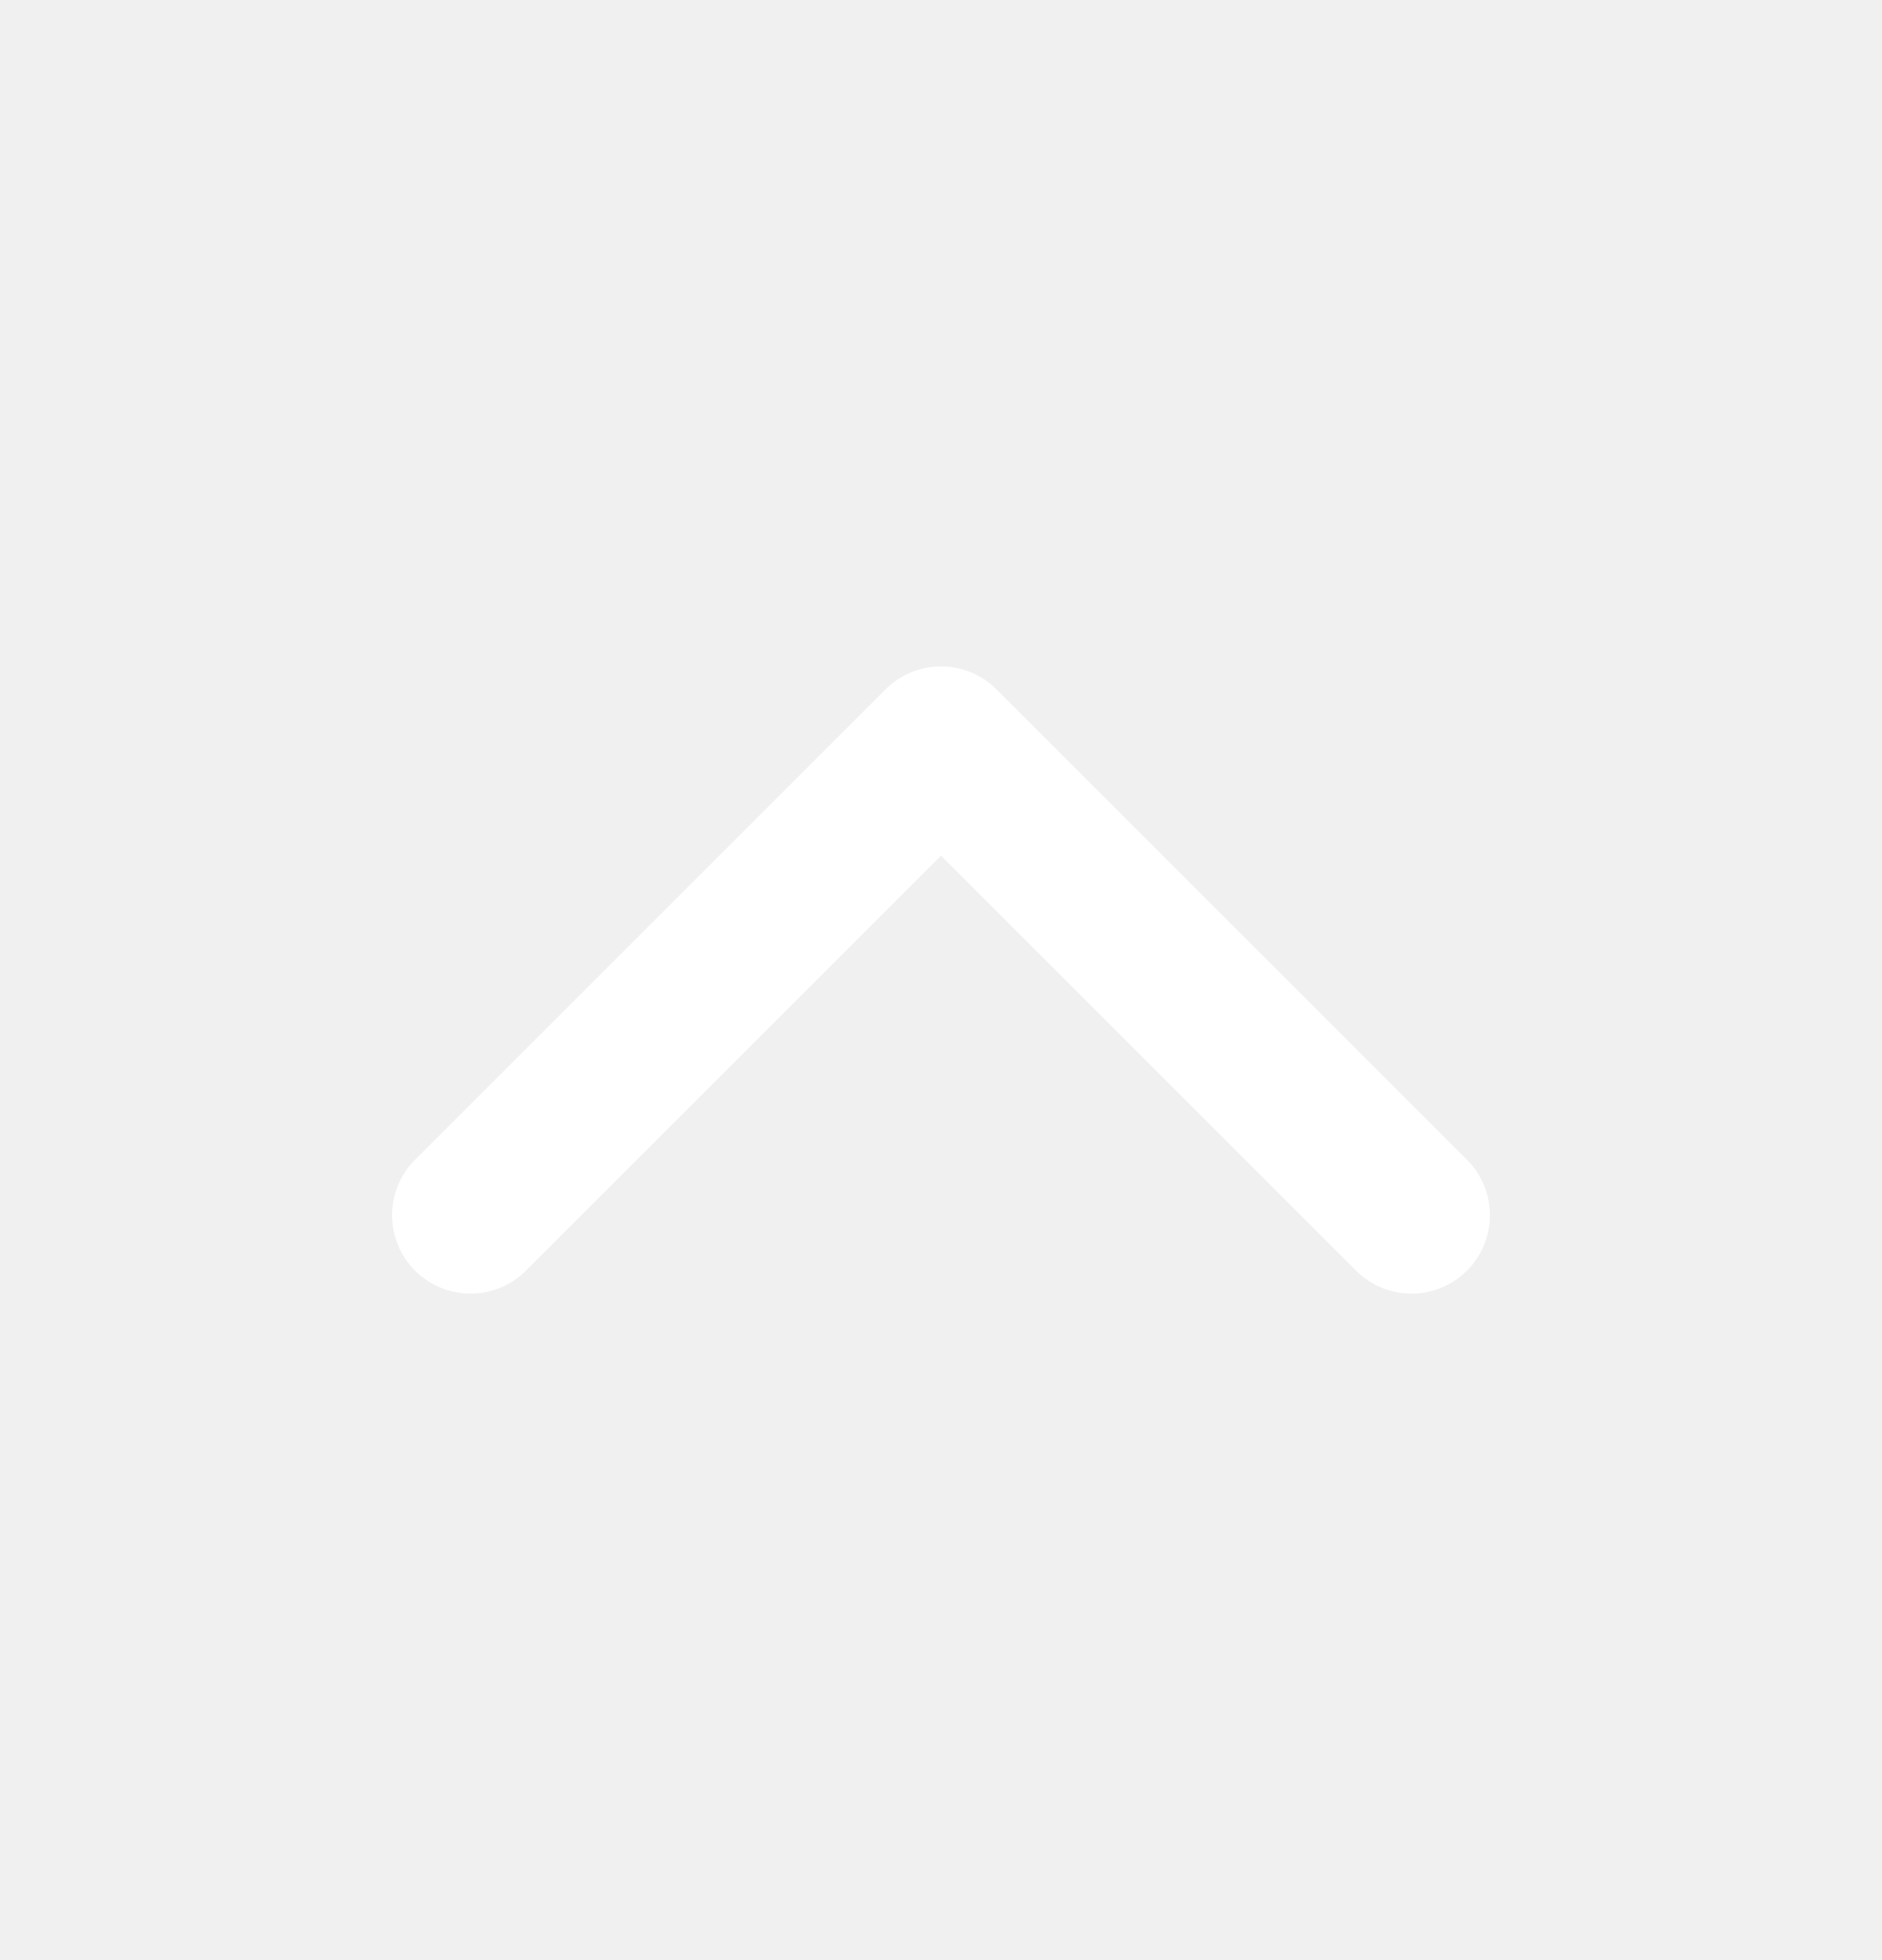
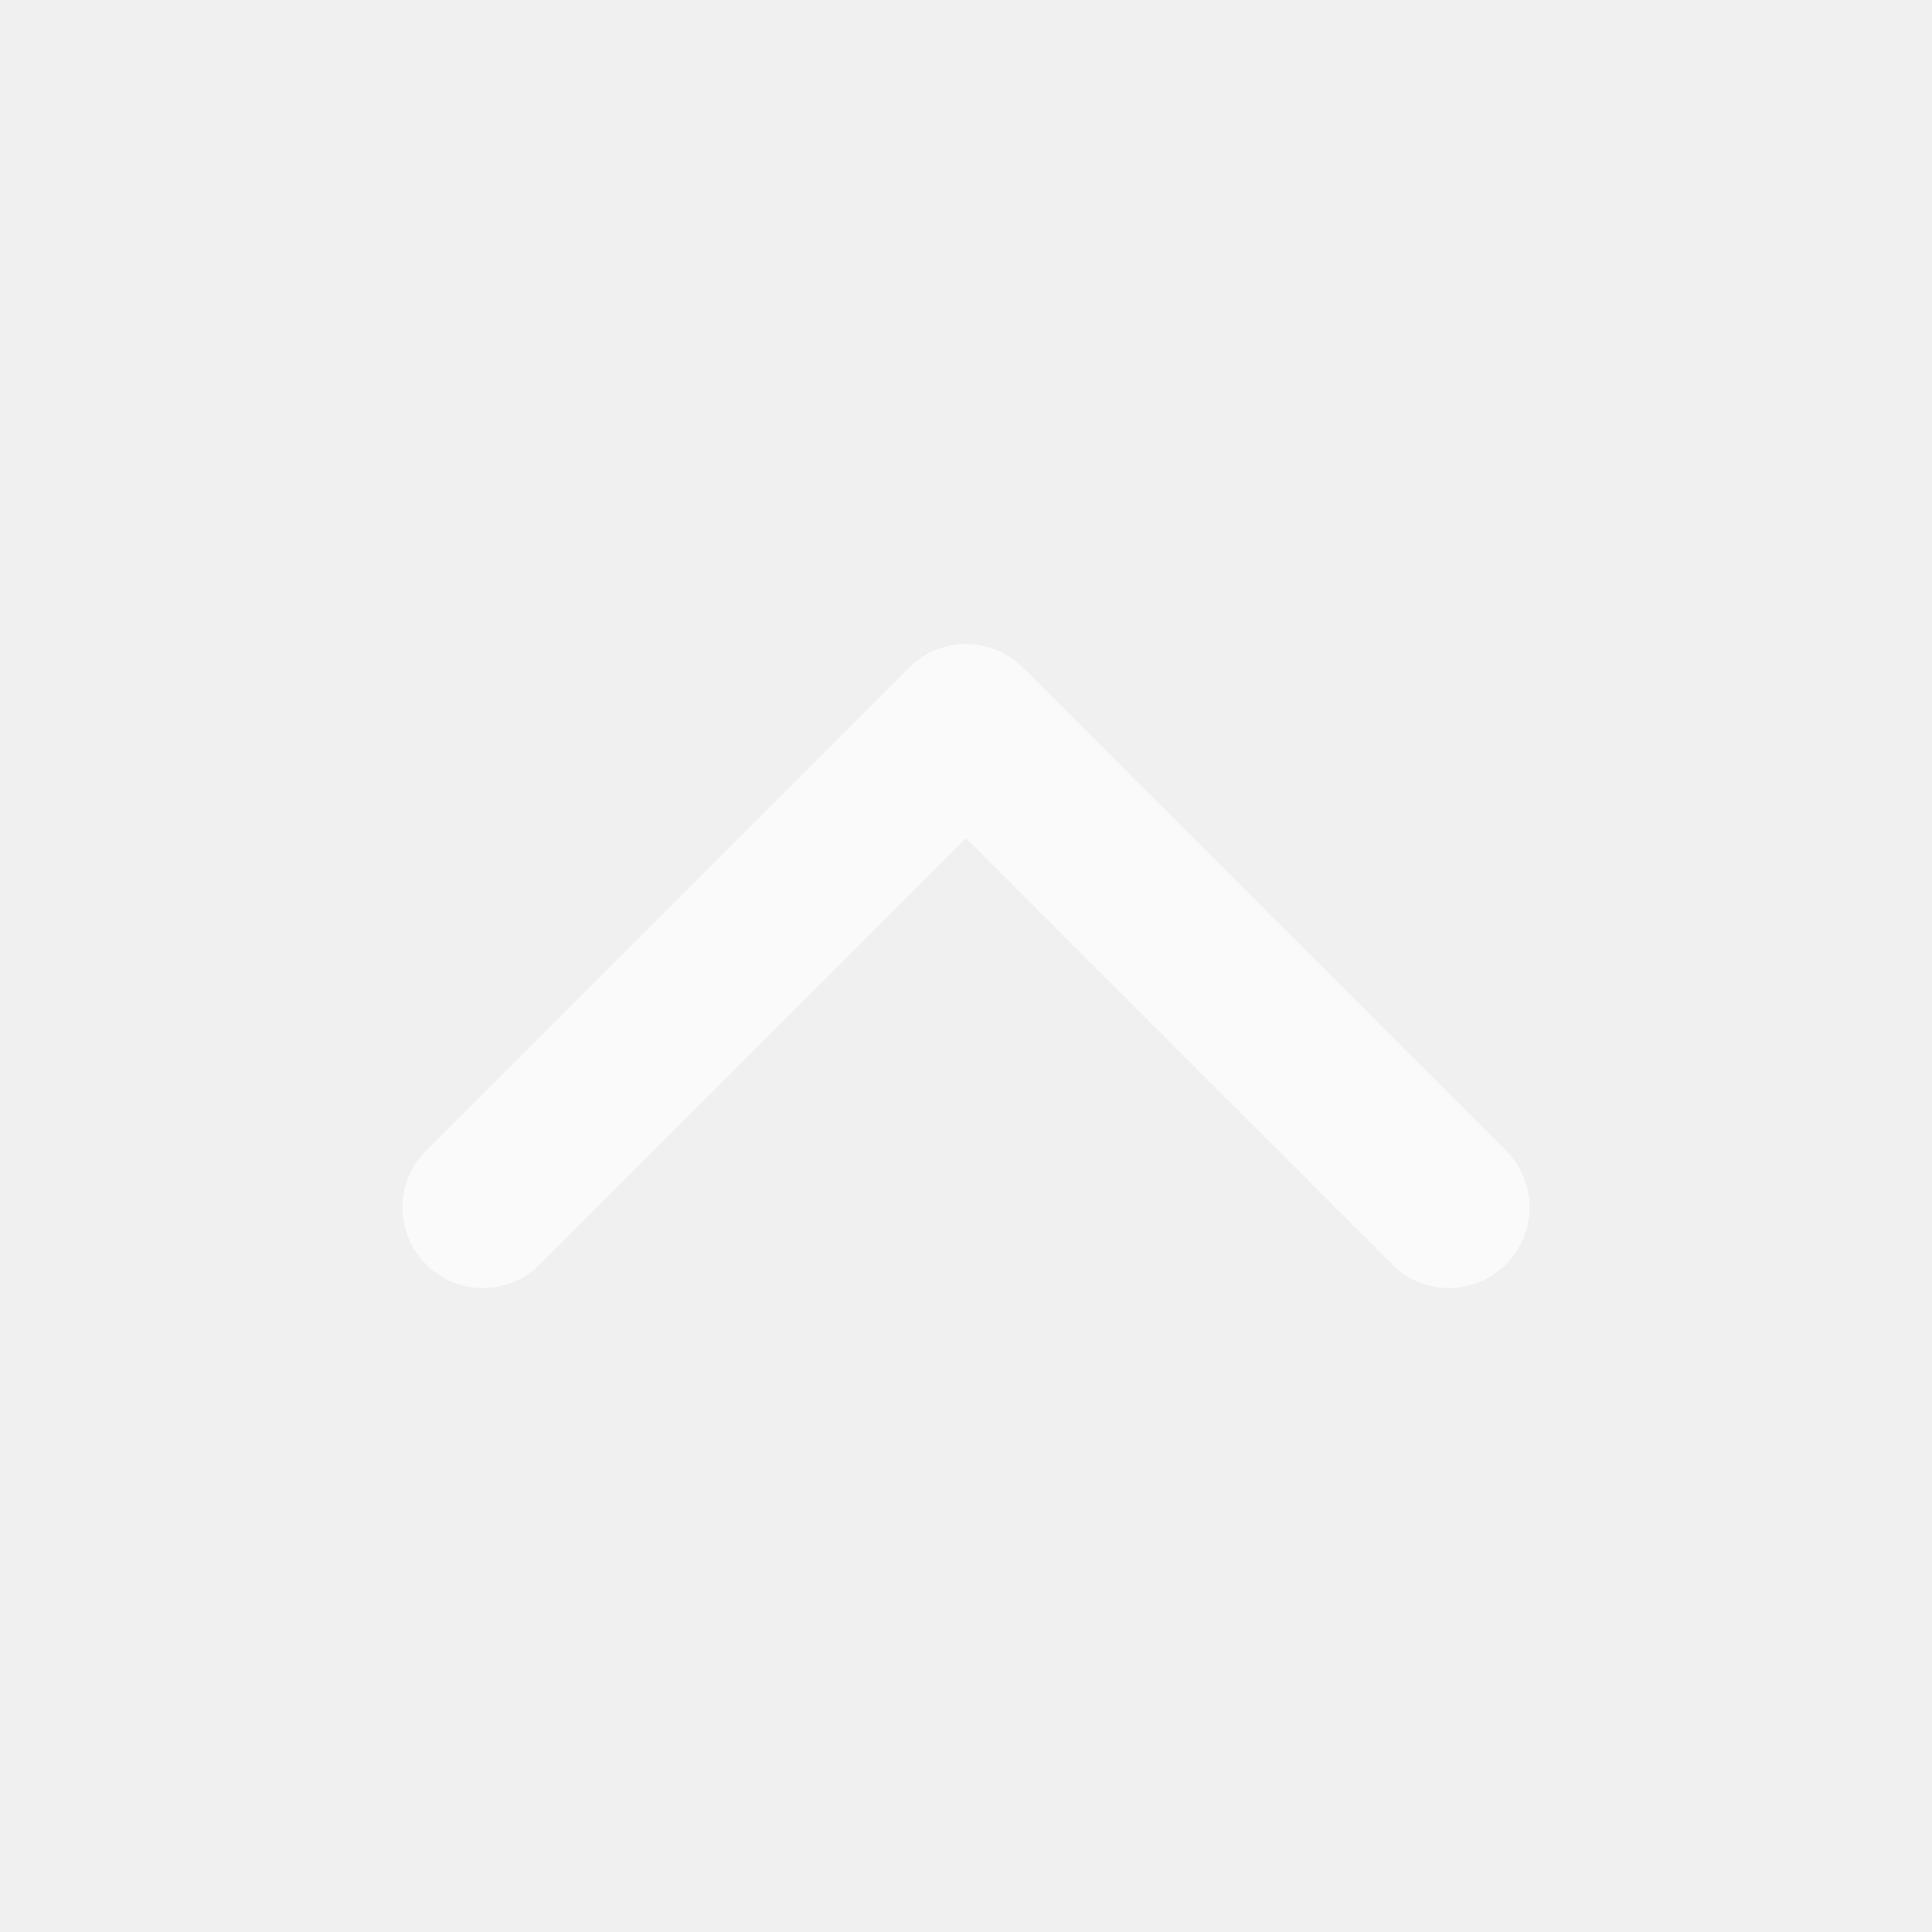
- <svg xmlns="http://www.w3.org/2000/svg" width="24" height="25" viewBox="0 0 24 25" fill="none">
-   <path d="M18 15.5L12 9.5L6 15.5" stroke="white" stroke-width="2" stroke-linecap="round" stroke-linejoin="round" />
+ <svg xmlns="http://www.w3.org/2000/svg" width="24" height="24" viewBox="0 0 24 24" fill="none">
+   <path d="M18 15L12 9L6 15" stroke="#FAFAFA" stroke-width="2" stroke-linecap="round" stroke-linejoin="round" />
</svg>
